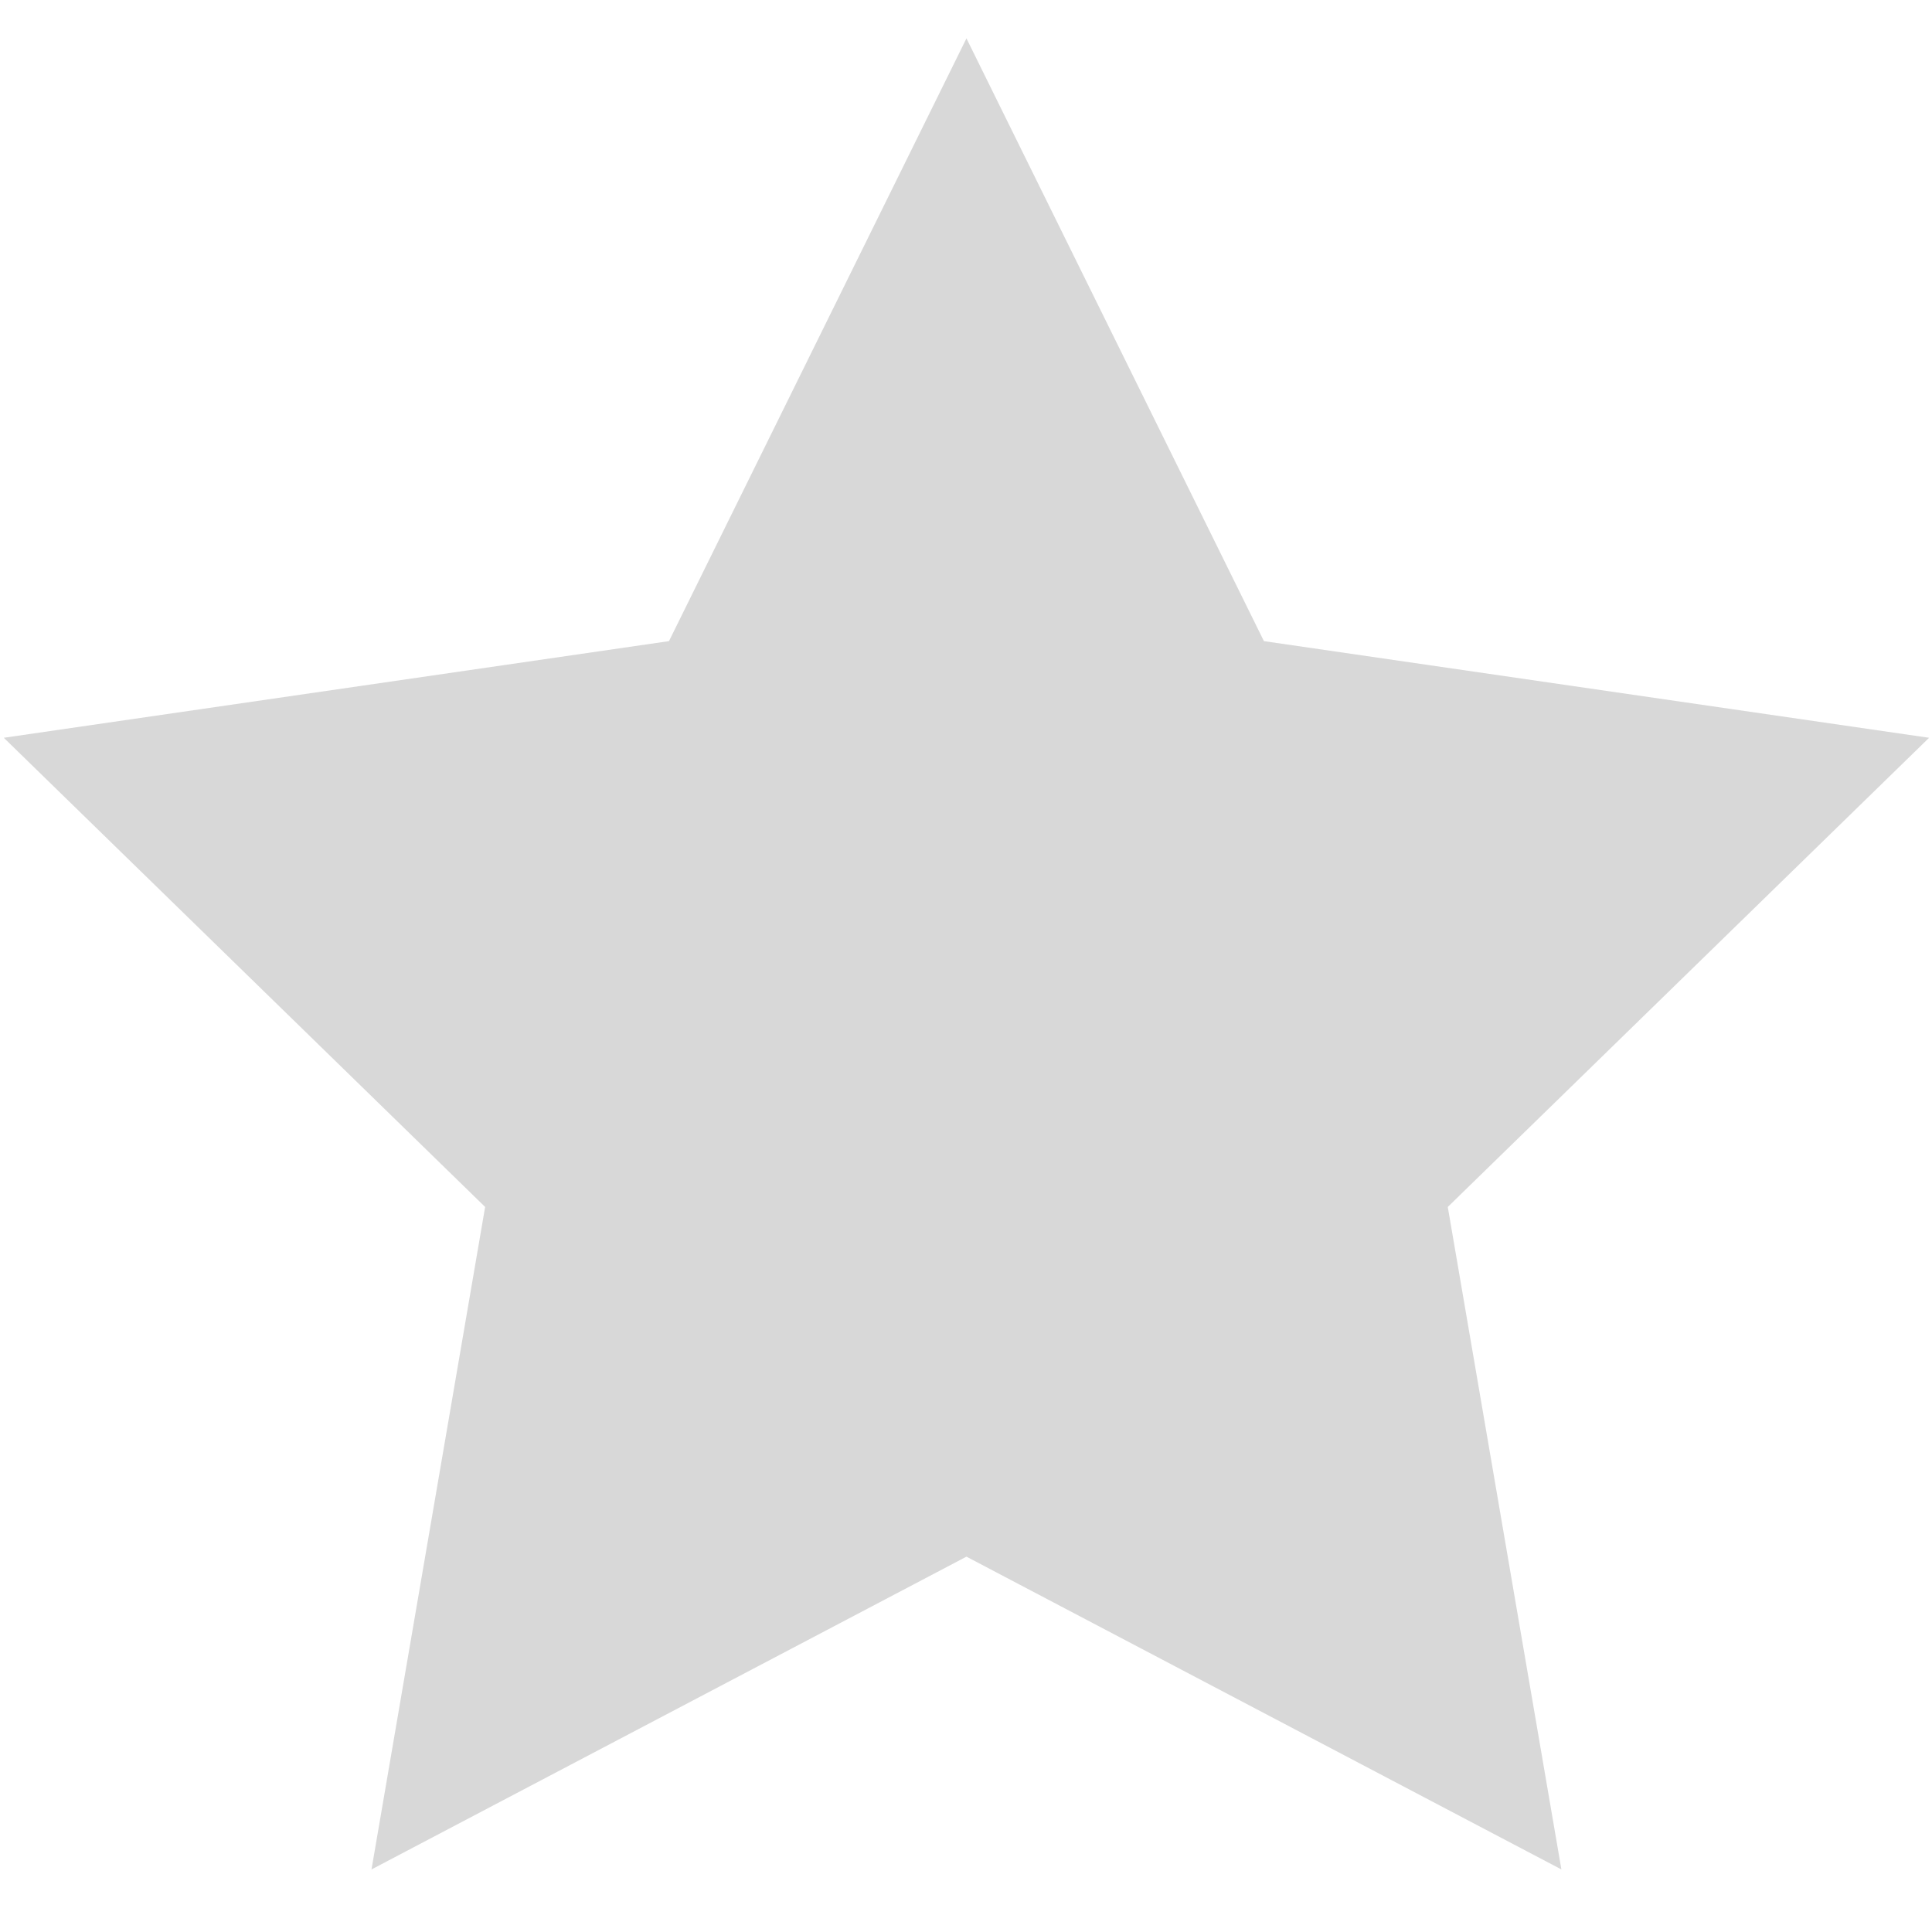
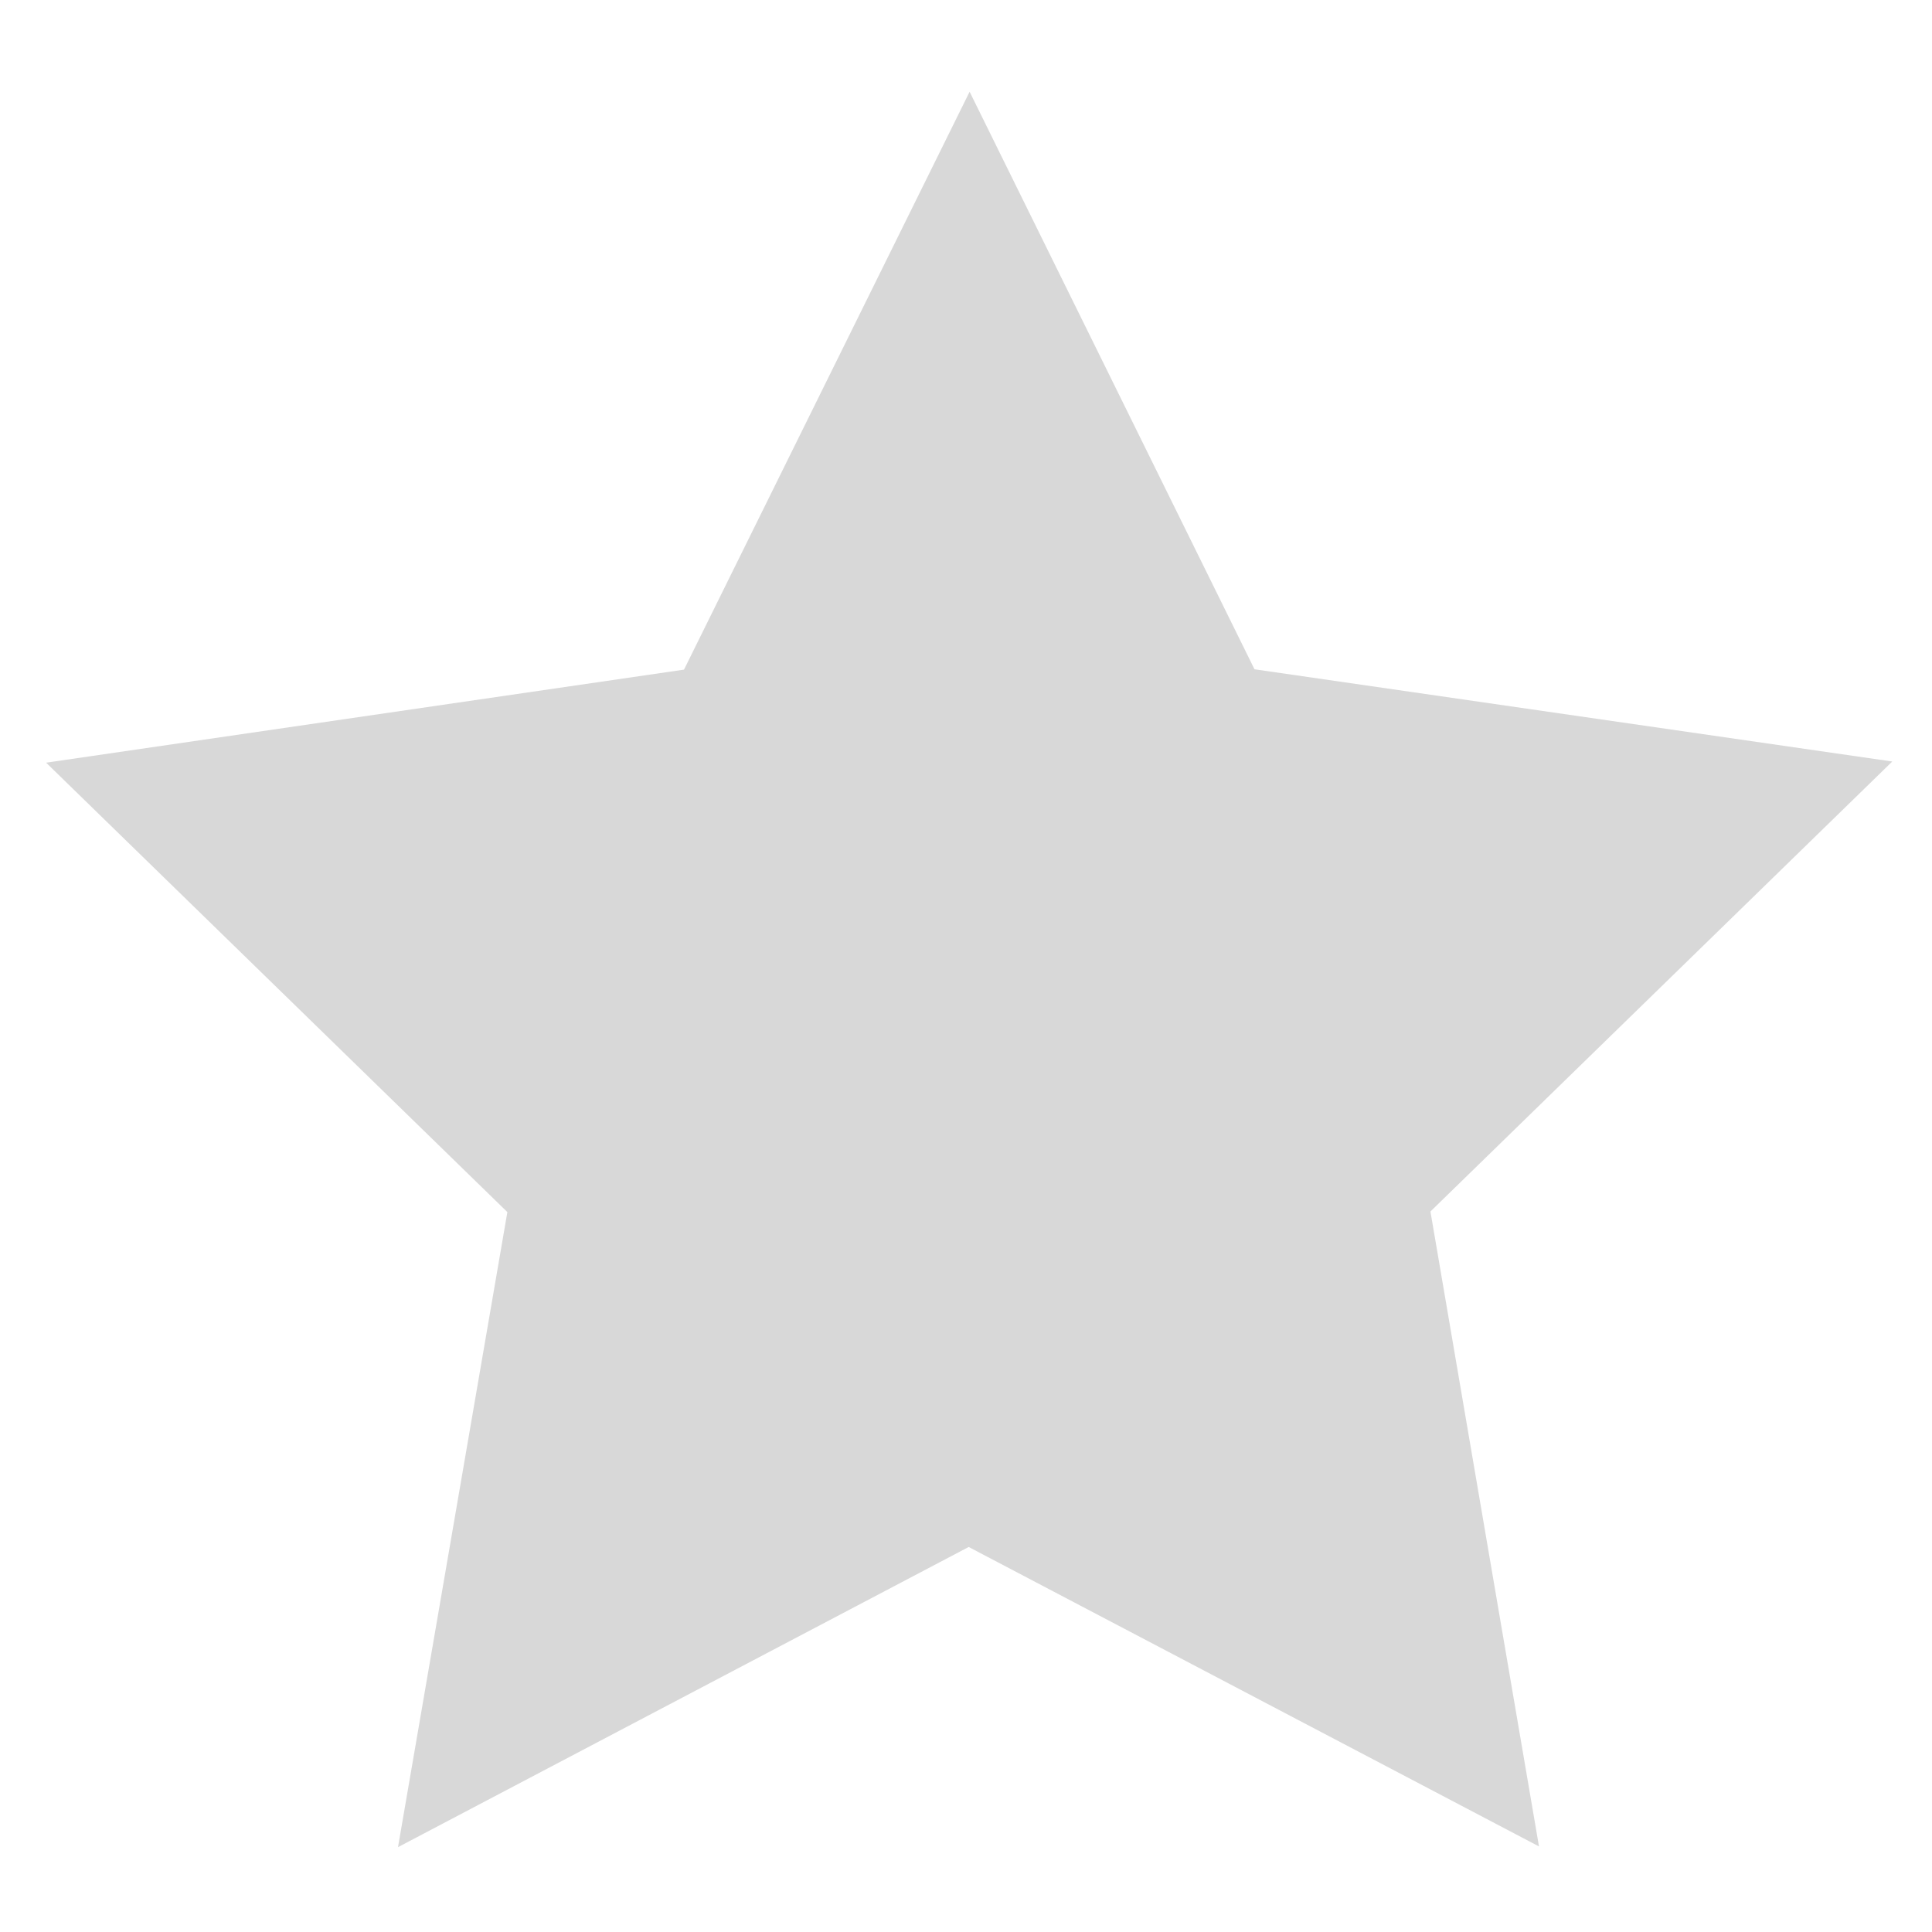
<svg xmlns="http://www.w3.org/2000/svg" xmlns:ns1="https://boxy-svg.com" viewBox="0 0 500 500">
-   <path d="M 782 237.048 L 858.986 393.038 L 1031.131 418.052 L 906.566 539.474 L 935.972 710.924 L 782 629.976 L 628.028 710.924 L 657.434 539.474 L 532.869 418.052 L 705.014 393.038 Z" style="fill: rgb(216, 216, 216);" transform="matrix(-0.809019, 0.587782, -0.587782, -0.809019, 1176.073, 215.9402)" ns1:shape="star 782 499 261.952 261.952 0.5 5 1@ac63a9d6" />
+   <path d="M 782 248.035 L 855.855 397.483 L 1021.001 421.448 L 901.5 537.776 L 929.71 702.035 L 782 624.483 L 634.29 702.035 L 662.5 537.776 L 542.999 421.448 L 708.145 397.483 Z" style="fill: rgb(216, 216, 216);" transform="matrix(-0.809019, 0.587782, -0.587782, -0.809019, 1176.732, 218.8739)" ns1:shape="star 782 499 251.3 250.965 0.5 5 1@dcd02d84" />
</svg>
